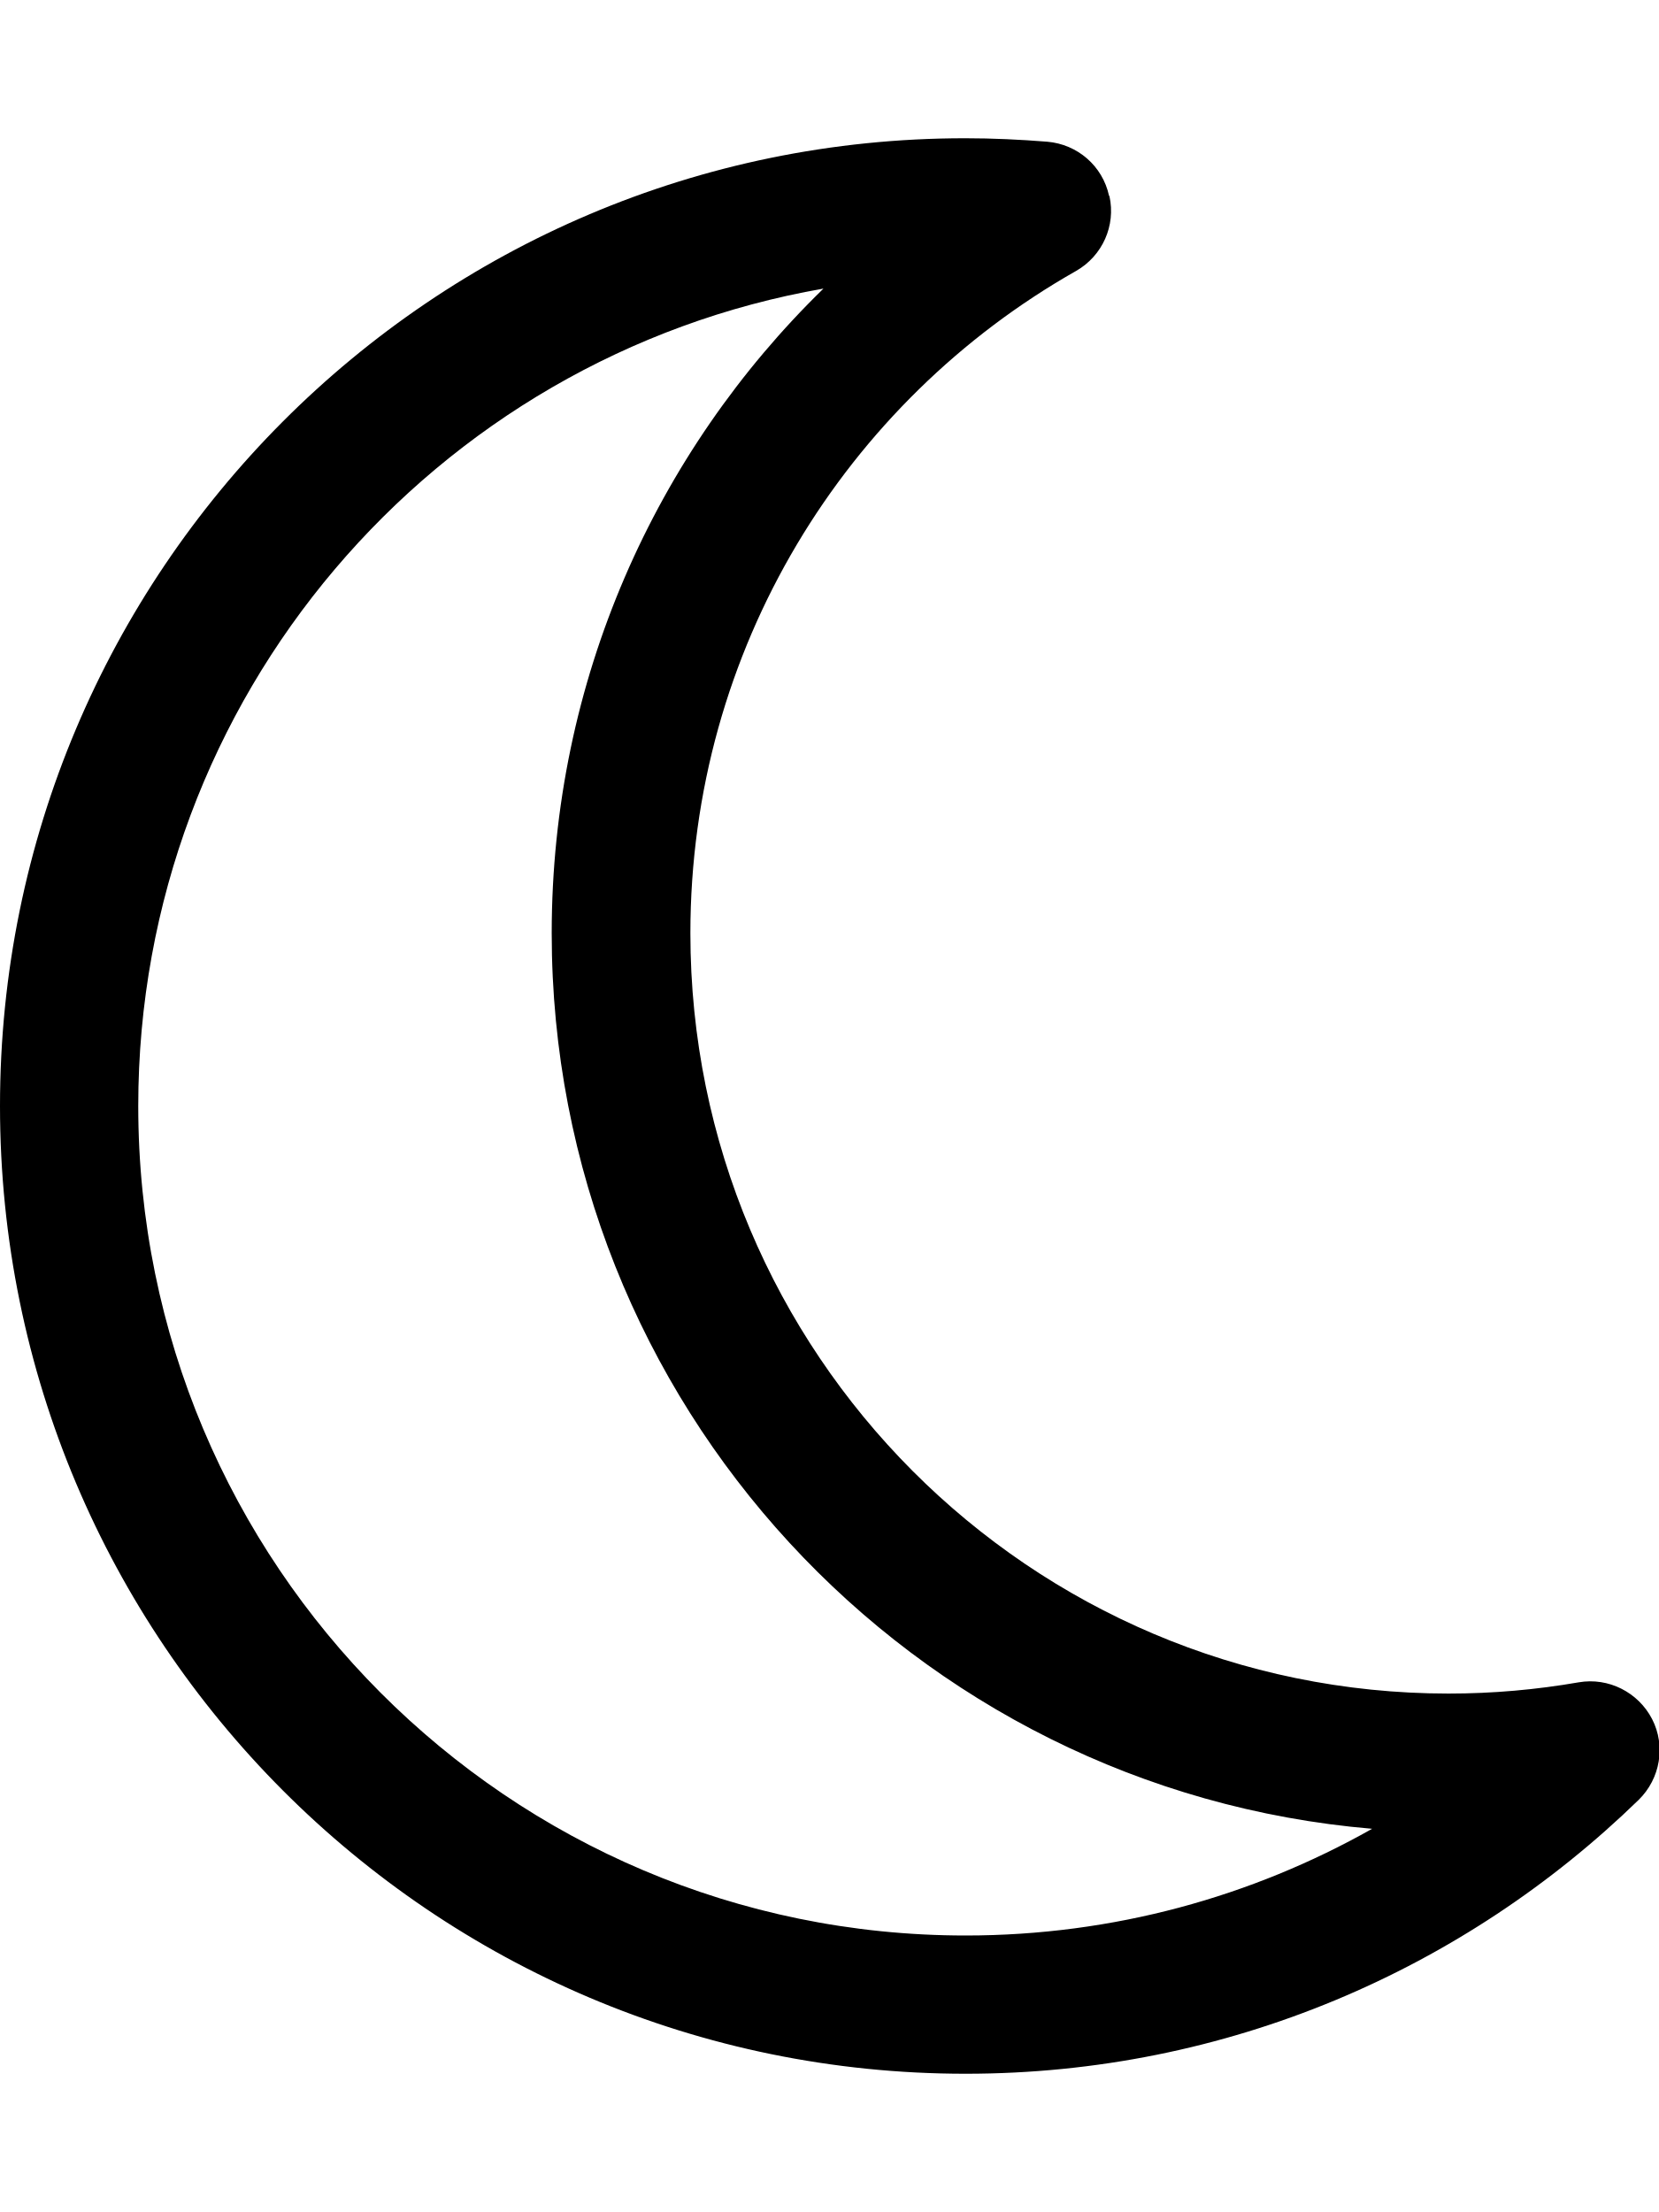
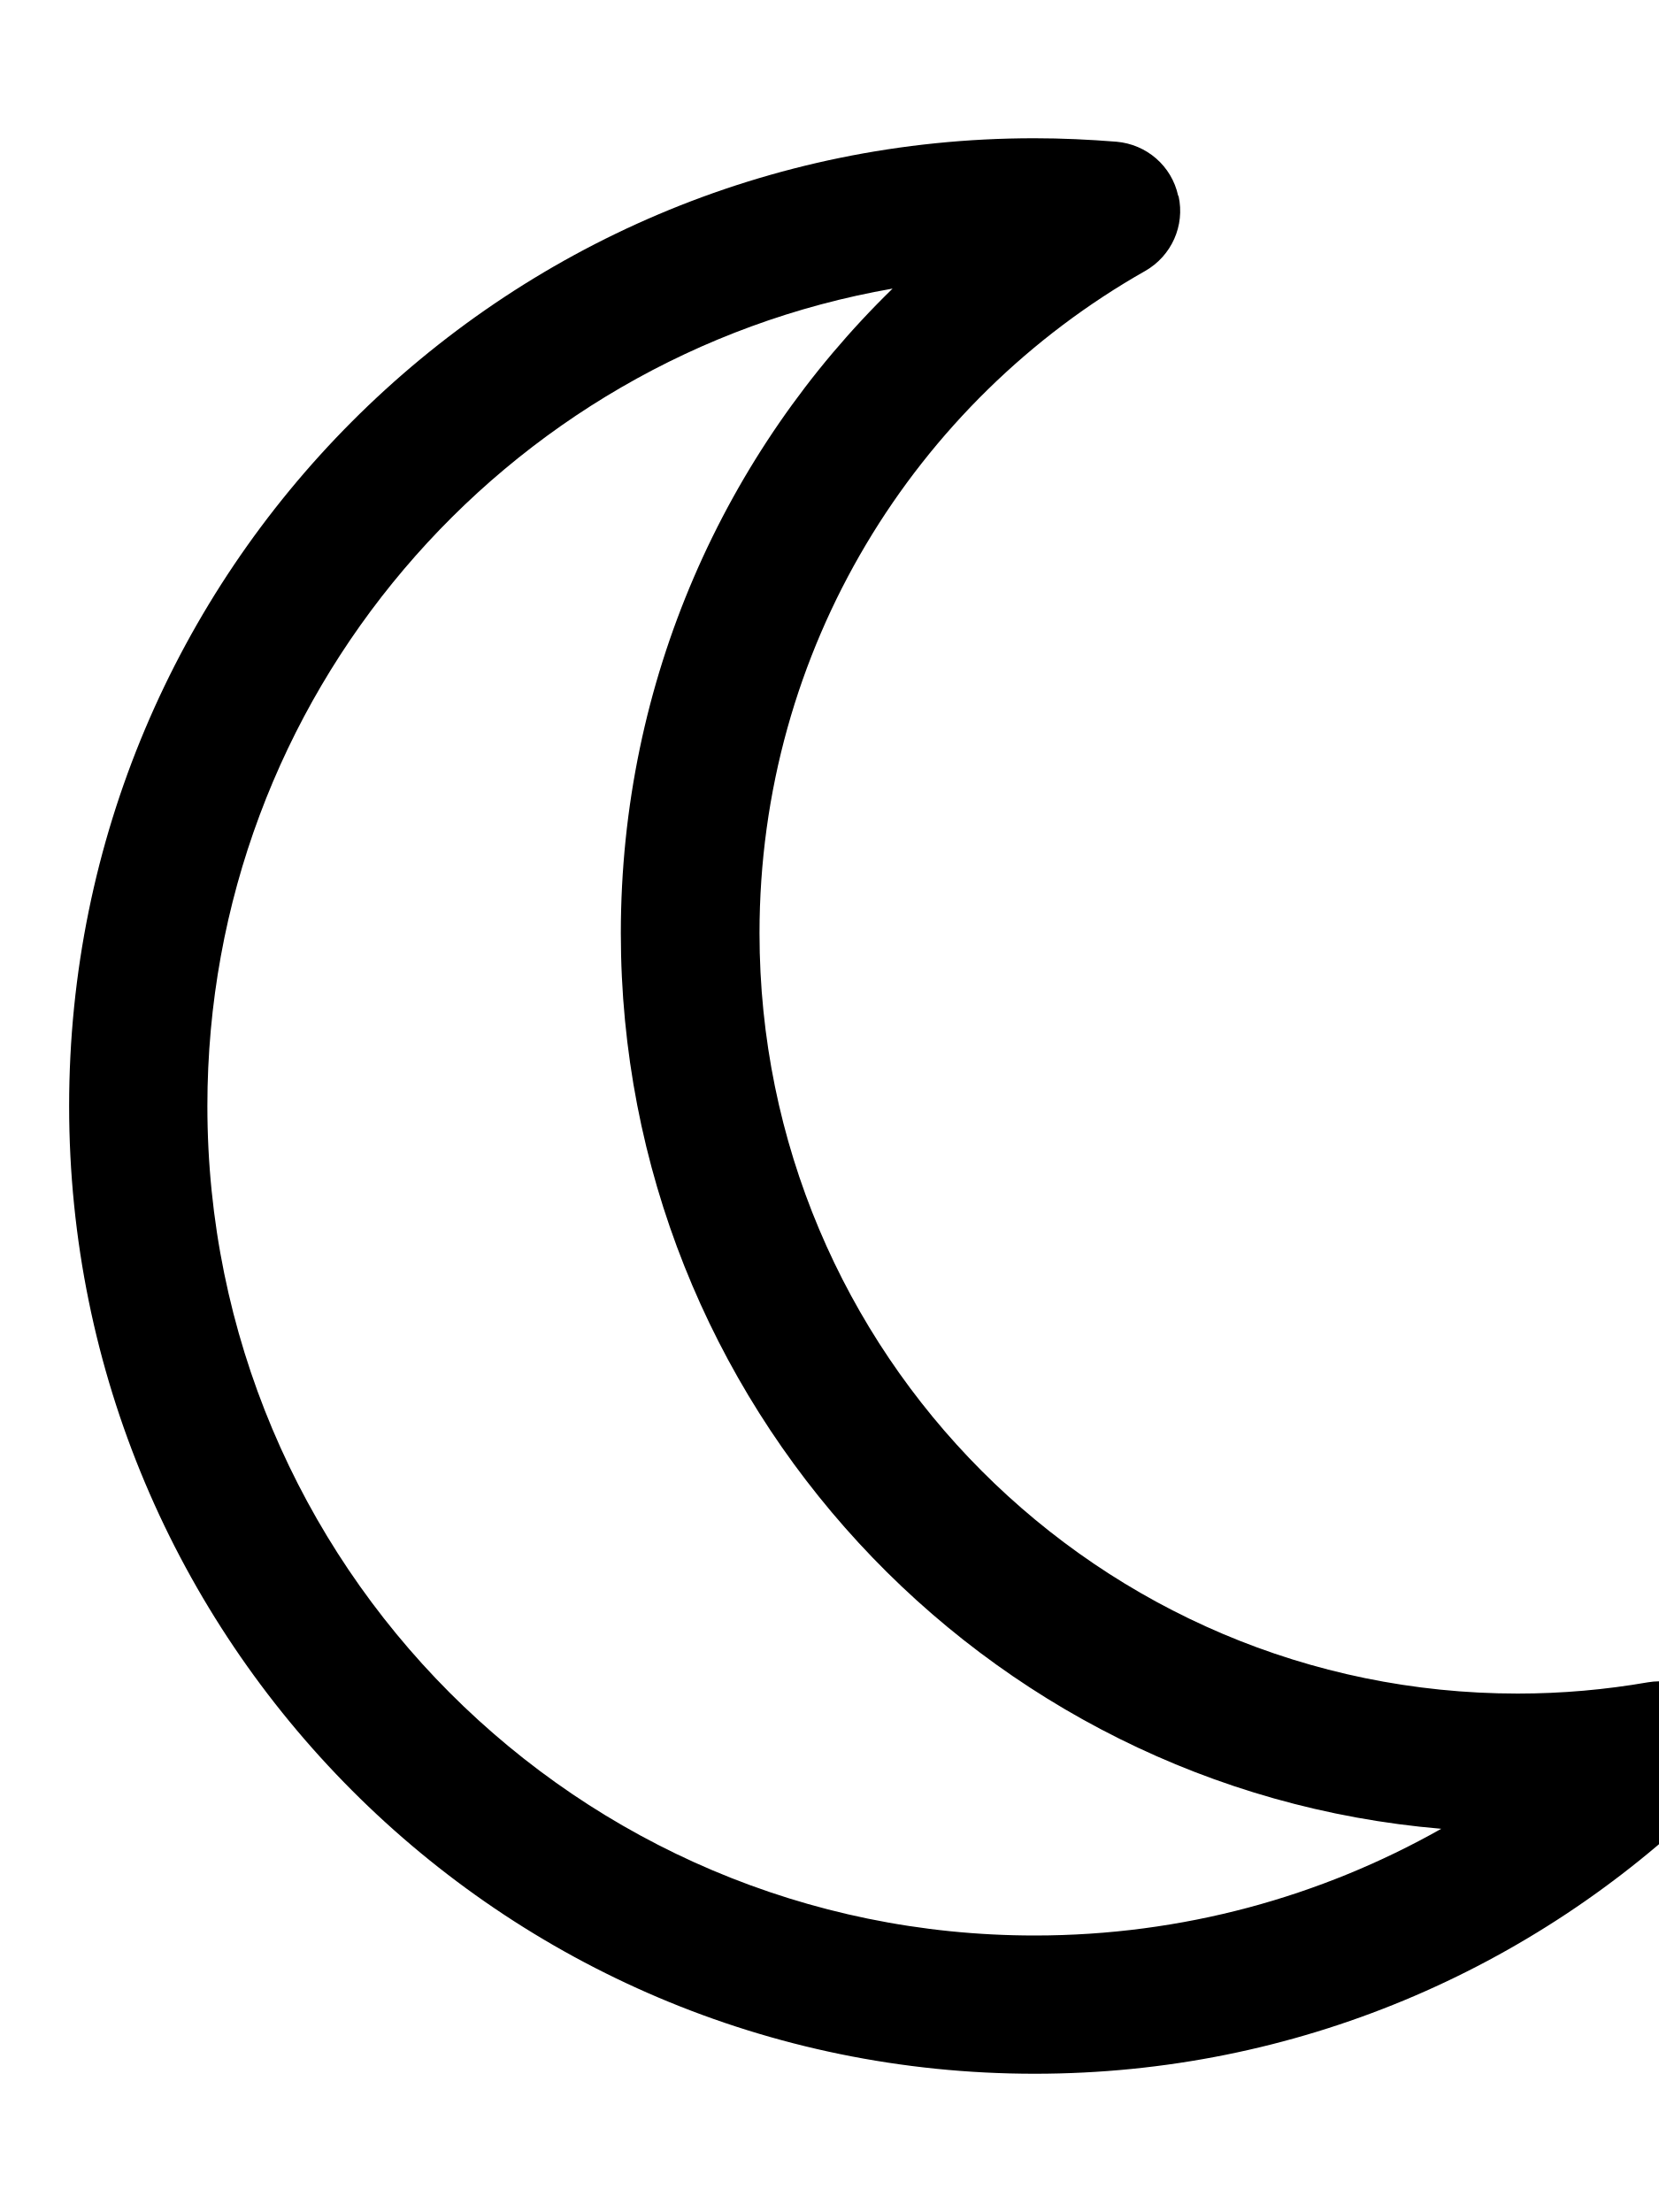
- <svg xmlns="http://www.w3.org/2000/svg" viewBox="0 0 384 512">
+ <svg xmlns="http://www.w3.org/2000/svg" viewBox="-16 0 384 512">
  <path d="M190.6 66.8c-38.8 37.8-62.9 90.7-62.9 149.2c0 108.9 83.5 198.3 189.9 207.3C289.8 439 257.7 448 223.5 448C117.7 448 32 362.1 32 256c0-94.8 68.5-173.5 158.6-189.2zm66.1-21.5c-1.5-6.9-7.3-11.9-14.3-12.5c-6.3-.5-12.6-.8-19-.8C100 32 0 132.3 0 256S100 480 223.5 480c60.6 0 115.5-24.2 155.8-63.4c5-4.9 6.3-12.5 3.1-18.7s-10.1-9.7-17-8.5c-9.8 1.7-19.8 2.6-30.1 2.6c-96.9 0-175.5-78.8-175.5-176c0-65.8 36-123.1 89.3-153.3c6.1-3.5 9.2-10.5 7.7-17.3z" />
</svg>
